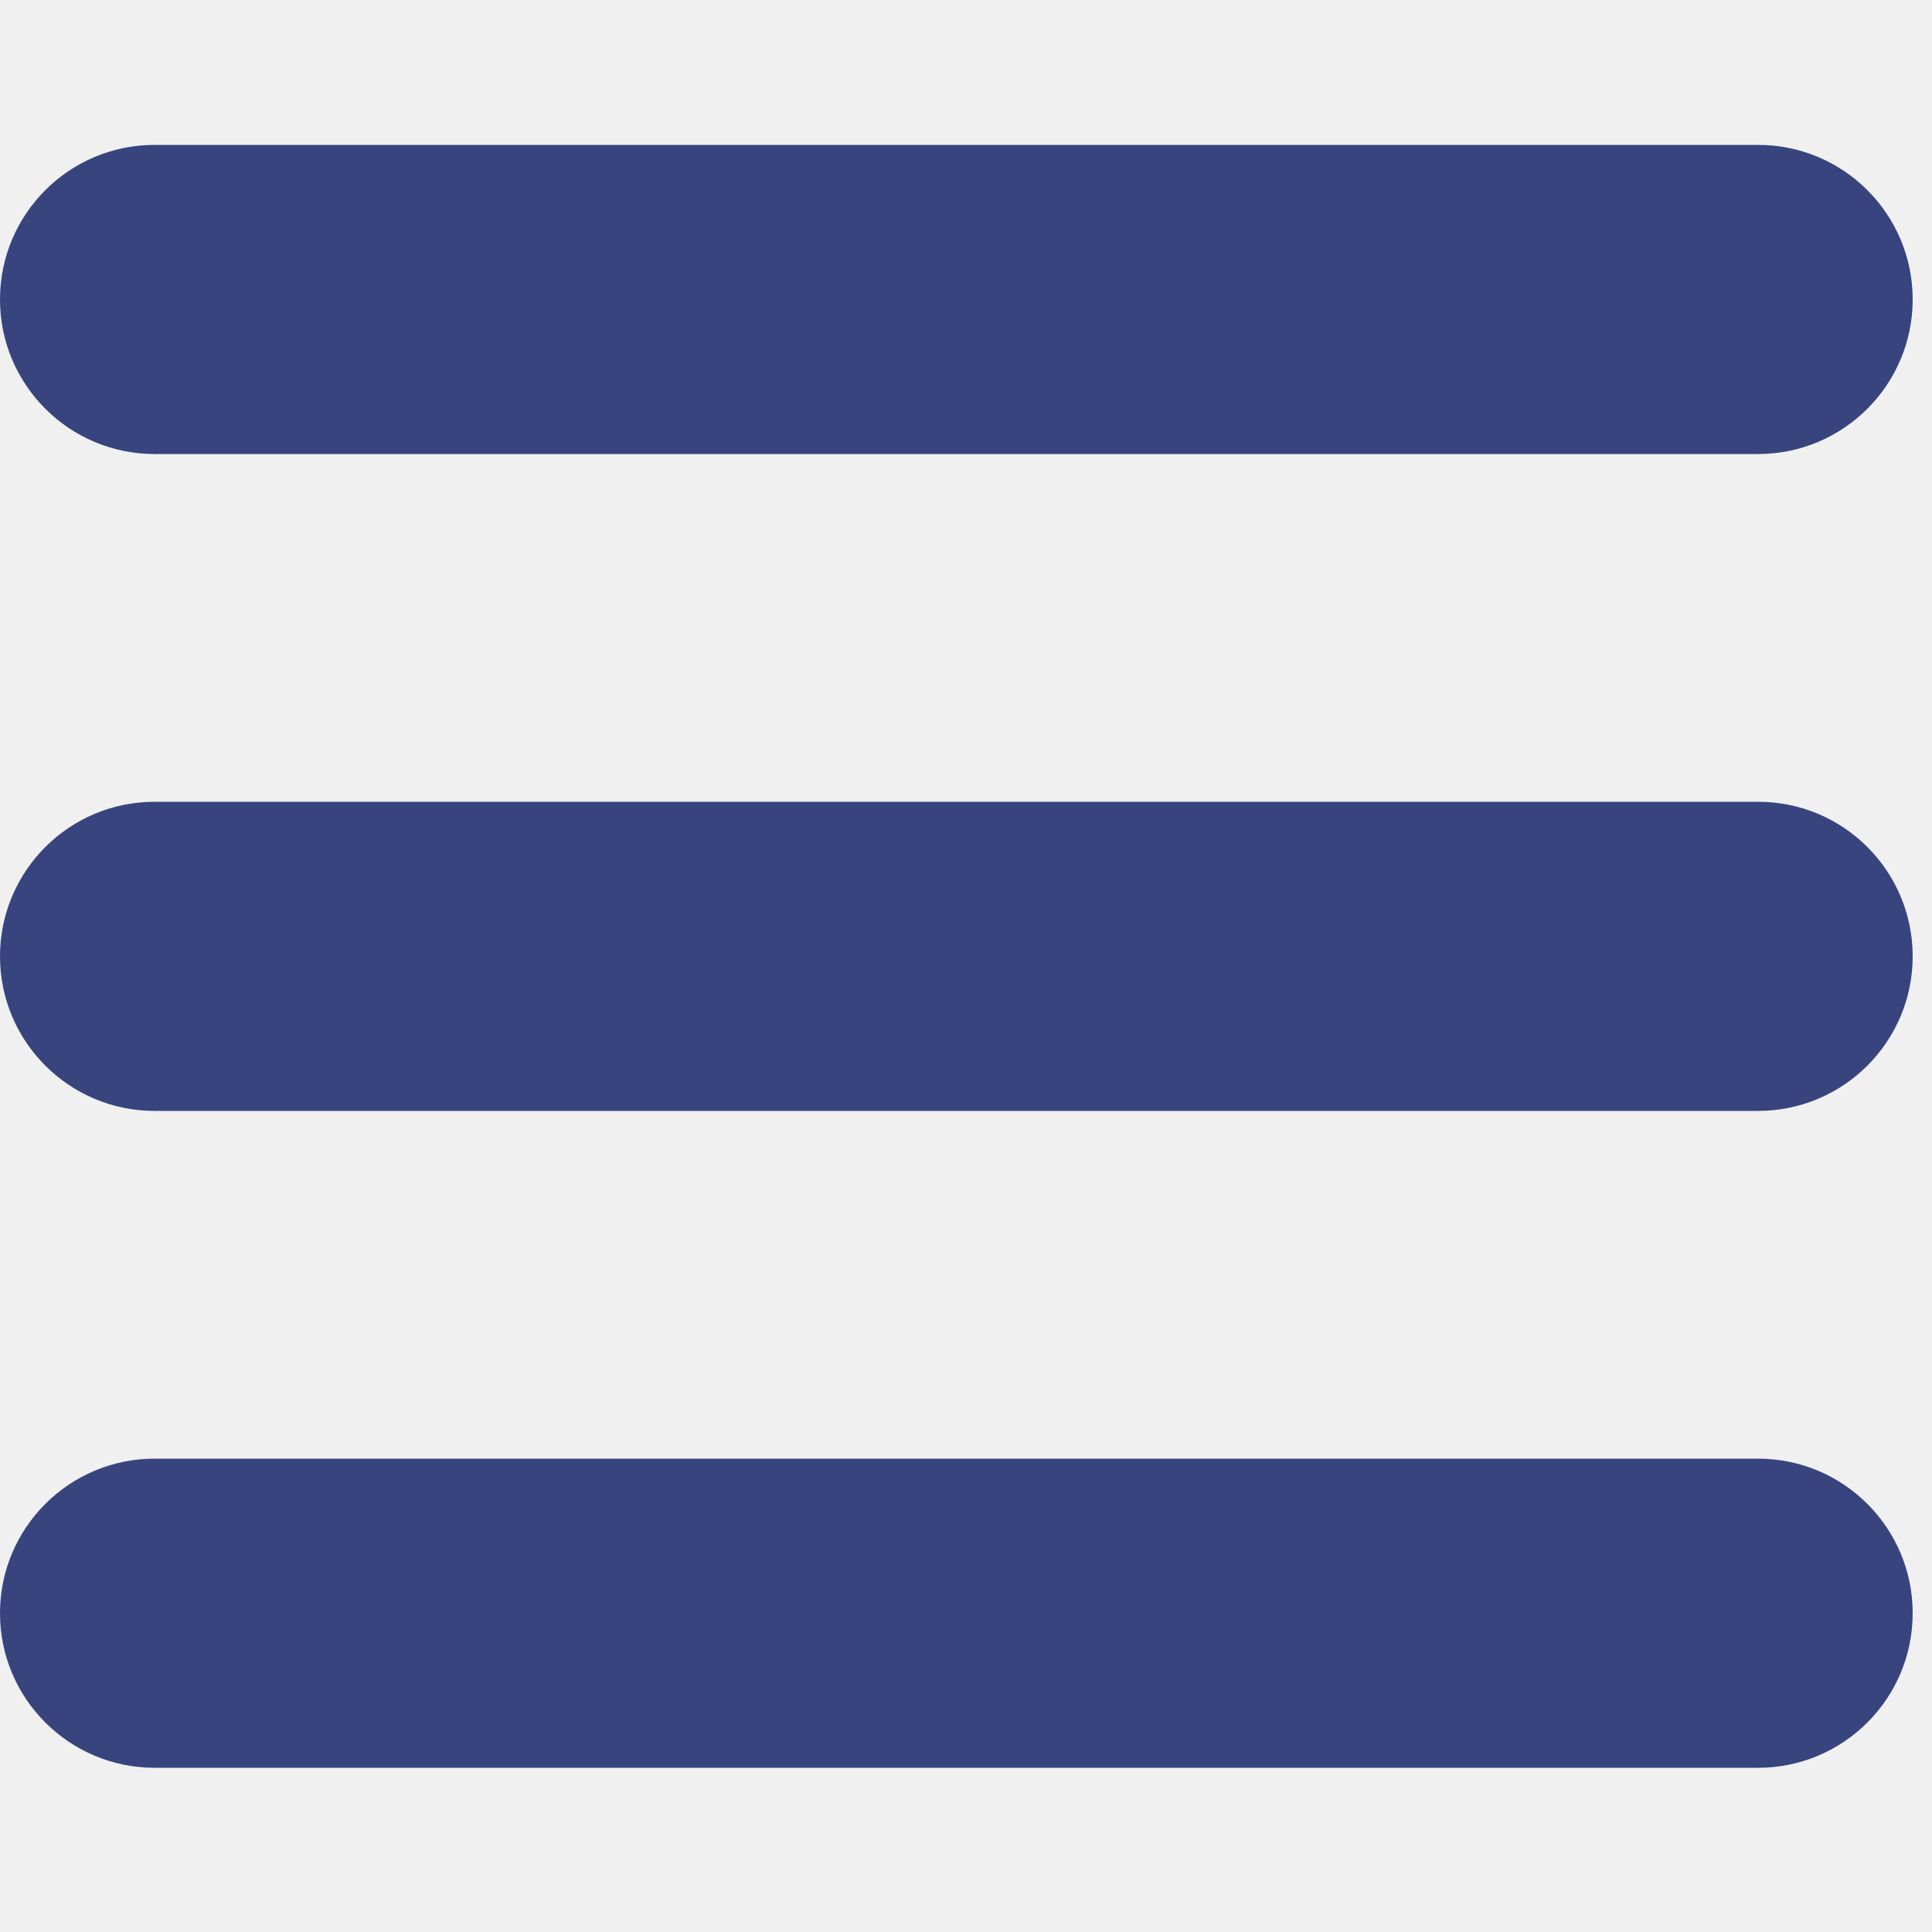
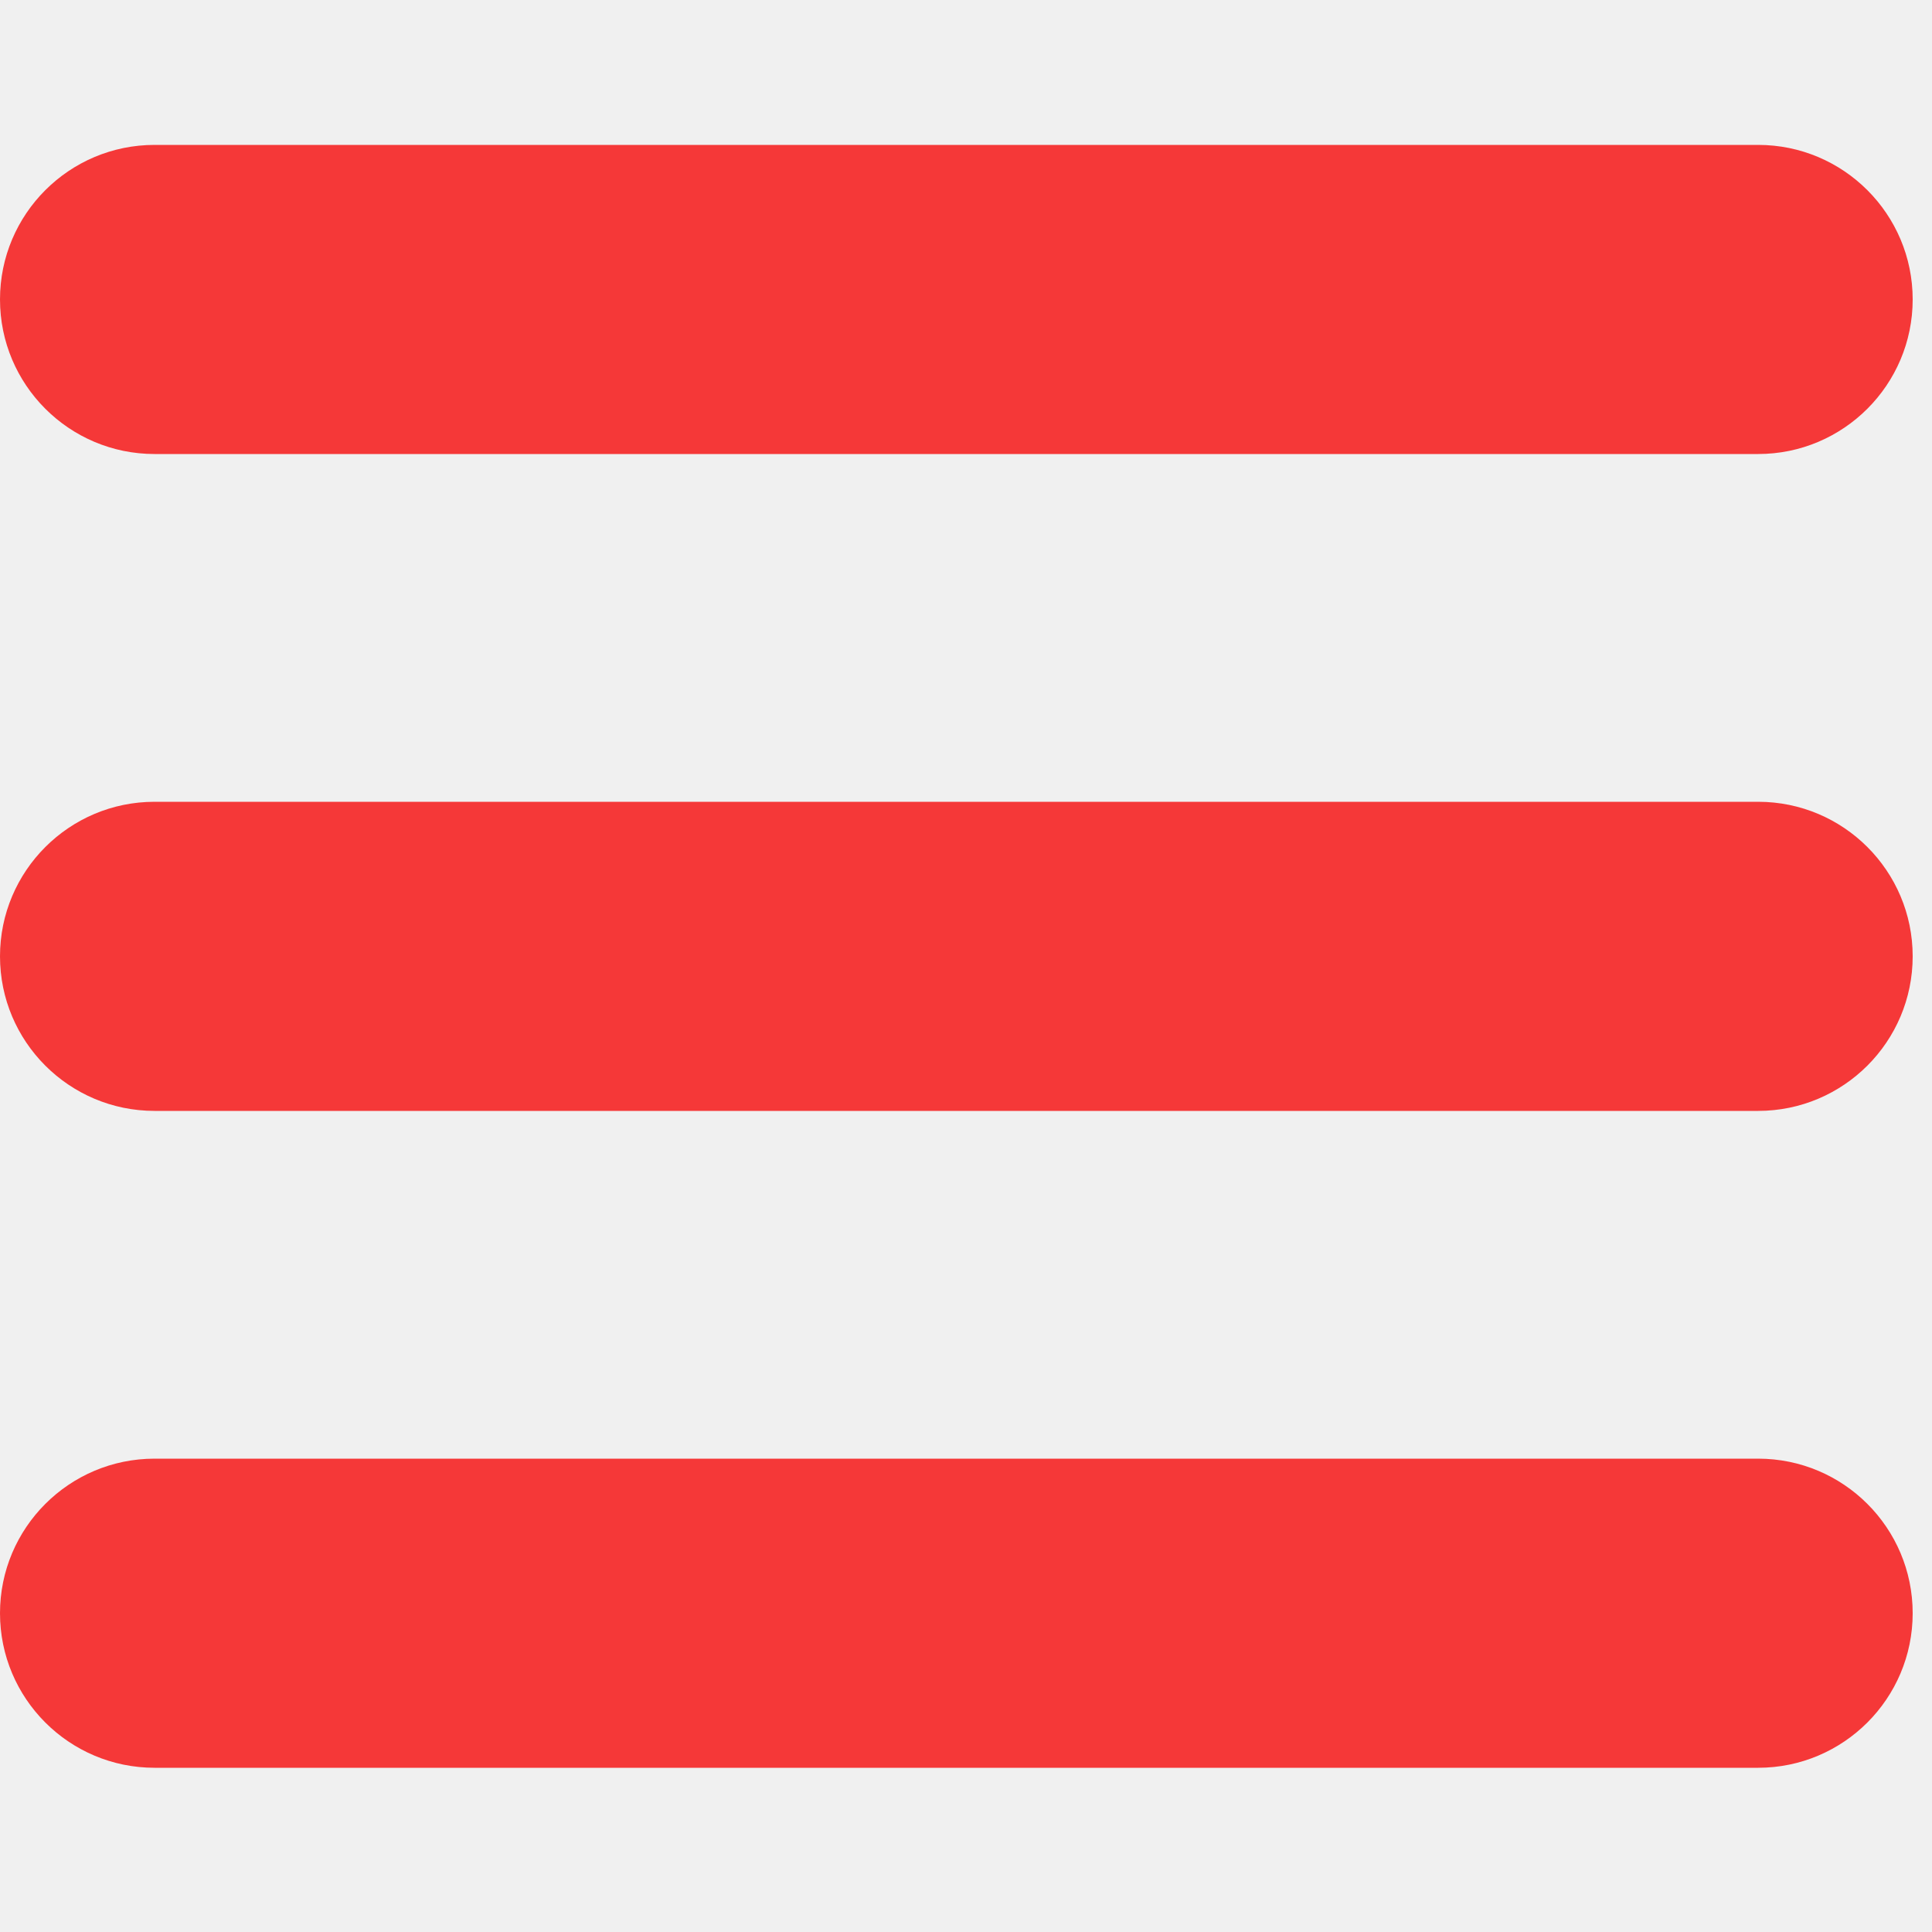
<svg xmlns="http://www.w3.org/2000/svg" width="25" height="25" viewBox="0 0 25 25" fill="none">
-   <g clip-path="url(#clip0)">
-     <path d="M0 3.875C0 2.771 0.896 1.875 2 1.875H22.75C23.854 1.875 24.75 2.771 24.75 3.875C24.75 4.979 23.854 5.875 22.75 5.875H2C0.896 5.875 0 4.979 0 3.875ZM22.75 10.375H2C0.896 10.375 0 11.271 0 12.375C0 13.479 0.896 14.375 2 14.375H22.75C23.854 14.375 24.75 13.479 24.75 12.375C24.75 11.271 23.855 10.375 22.75 10.375ZM22.75 18.875H2C0.896 18.875 0 19.771 0 20.875C0 21.979 0.896 22.875 2 22.875H22.75C23.854 22.875 24.75 21.979 24.75 20.875C24.75 19.771 23.855 18.875 22.75 18.875Z" fill="#37447E" />
-   </g>
-   <defs>
-     <clipPath id="clip0">
-       <rect width="24.75" height="24.75" fill="white" />
-     </clipPath>
-   </defs>
+   <path d="M0 3.875C0 2.771 0.896 1.875 2 1.875H22.75C23.854 1.875 24.75 2.771 24.75 3.875C24.75 4.979 23.854 5.875 22.75 5.875H2C0.896 5.875 0 4.979 0 3.875ZM22.75 10.375H2C0.896 10.375 0 11.271 0 12.375C0 13.479 0.896 14.375 2 14.375H22.75C23.854 14.375 24.75 13.479 24.75 12.375C24.75 11.271 23.855 10.375 22.75 10.375ZM22.75 18.875H2C0.896 18.875 0 19.771 0 20.875C0 21.979 0.896 22.875 2 22.875H22.75C23.854 22.875 24.75 21.979 24.75 20.875C24.75 19.771 23.855 18.875 22.75 18.875Z" fill="#F53838" />
</svg>
